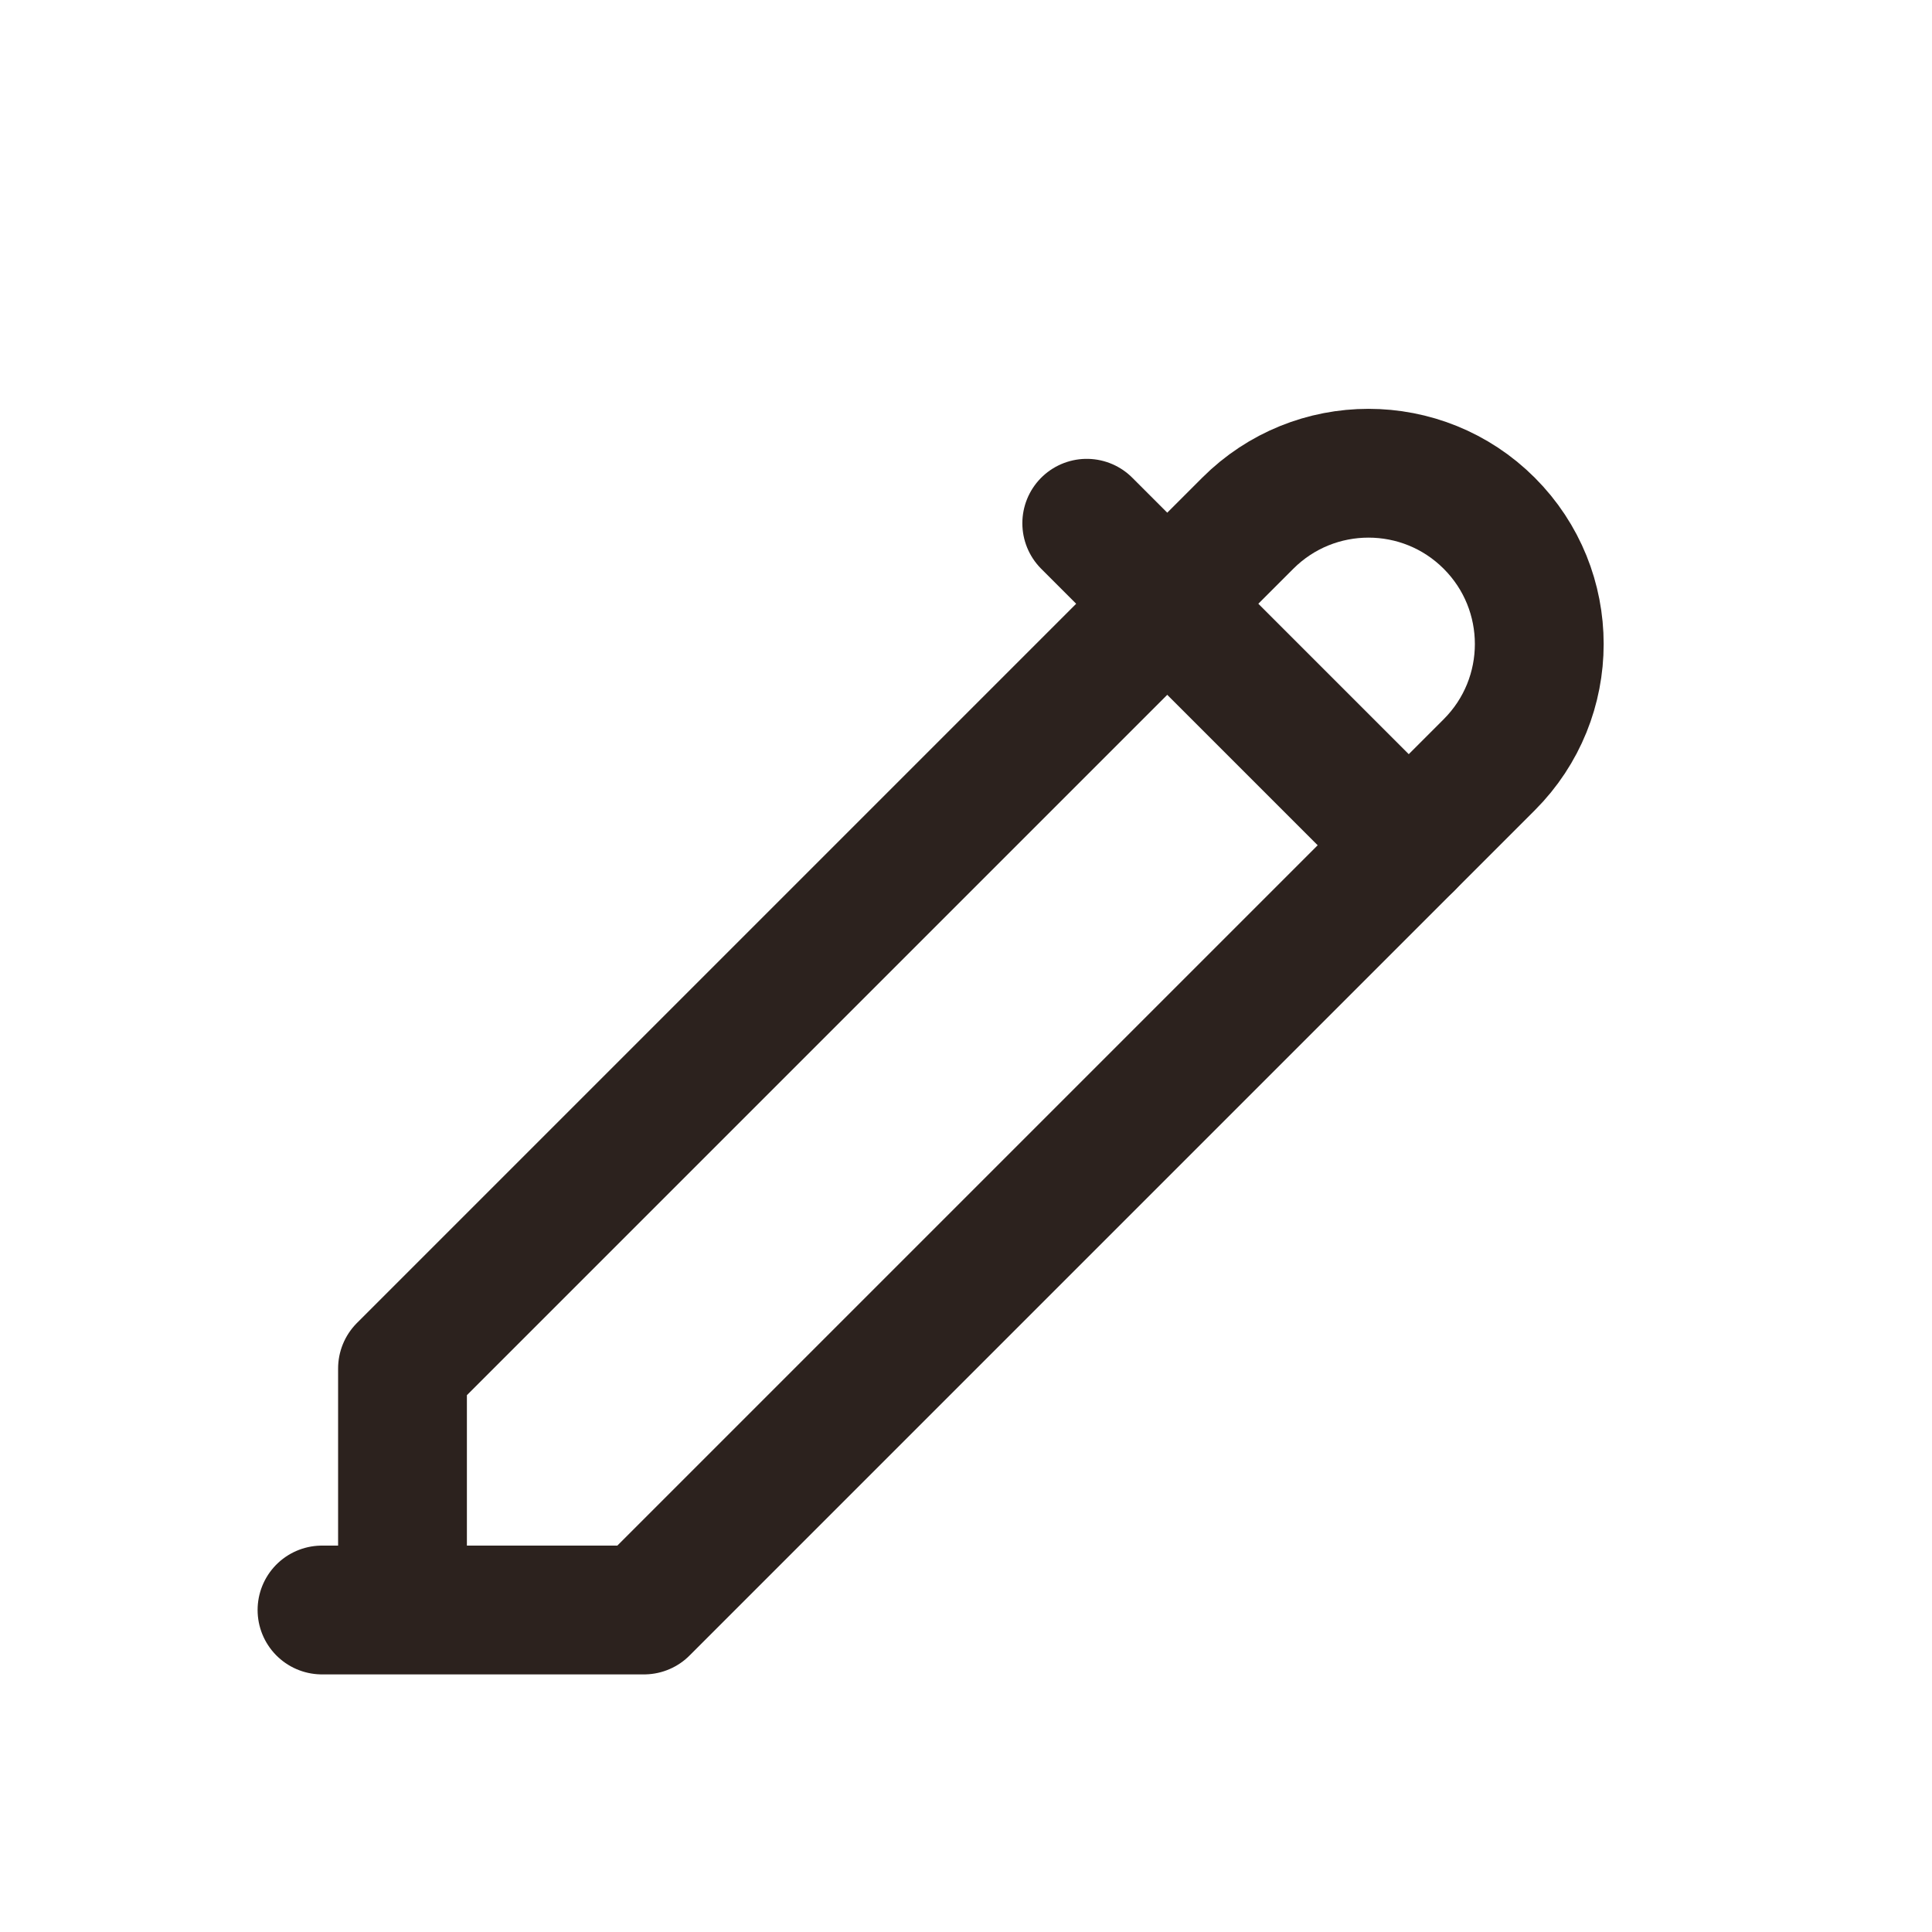
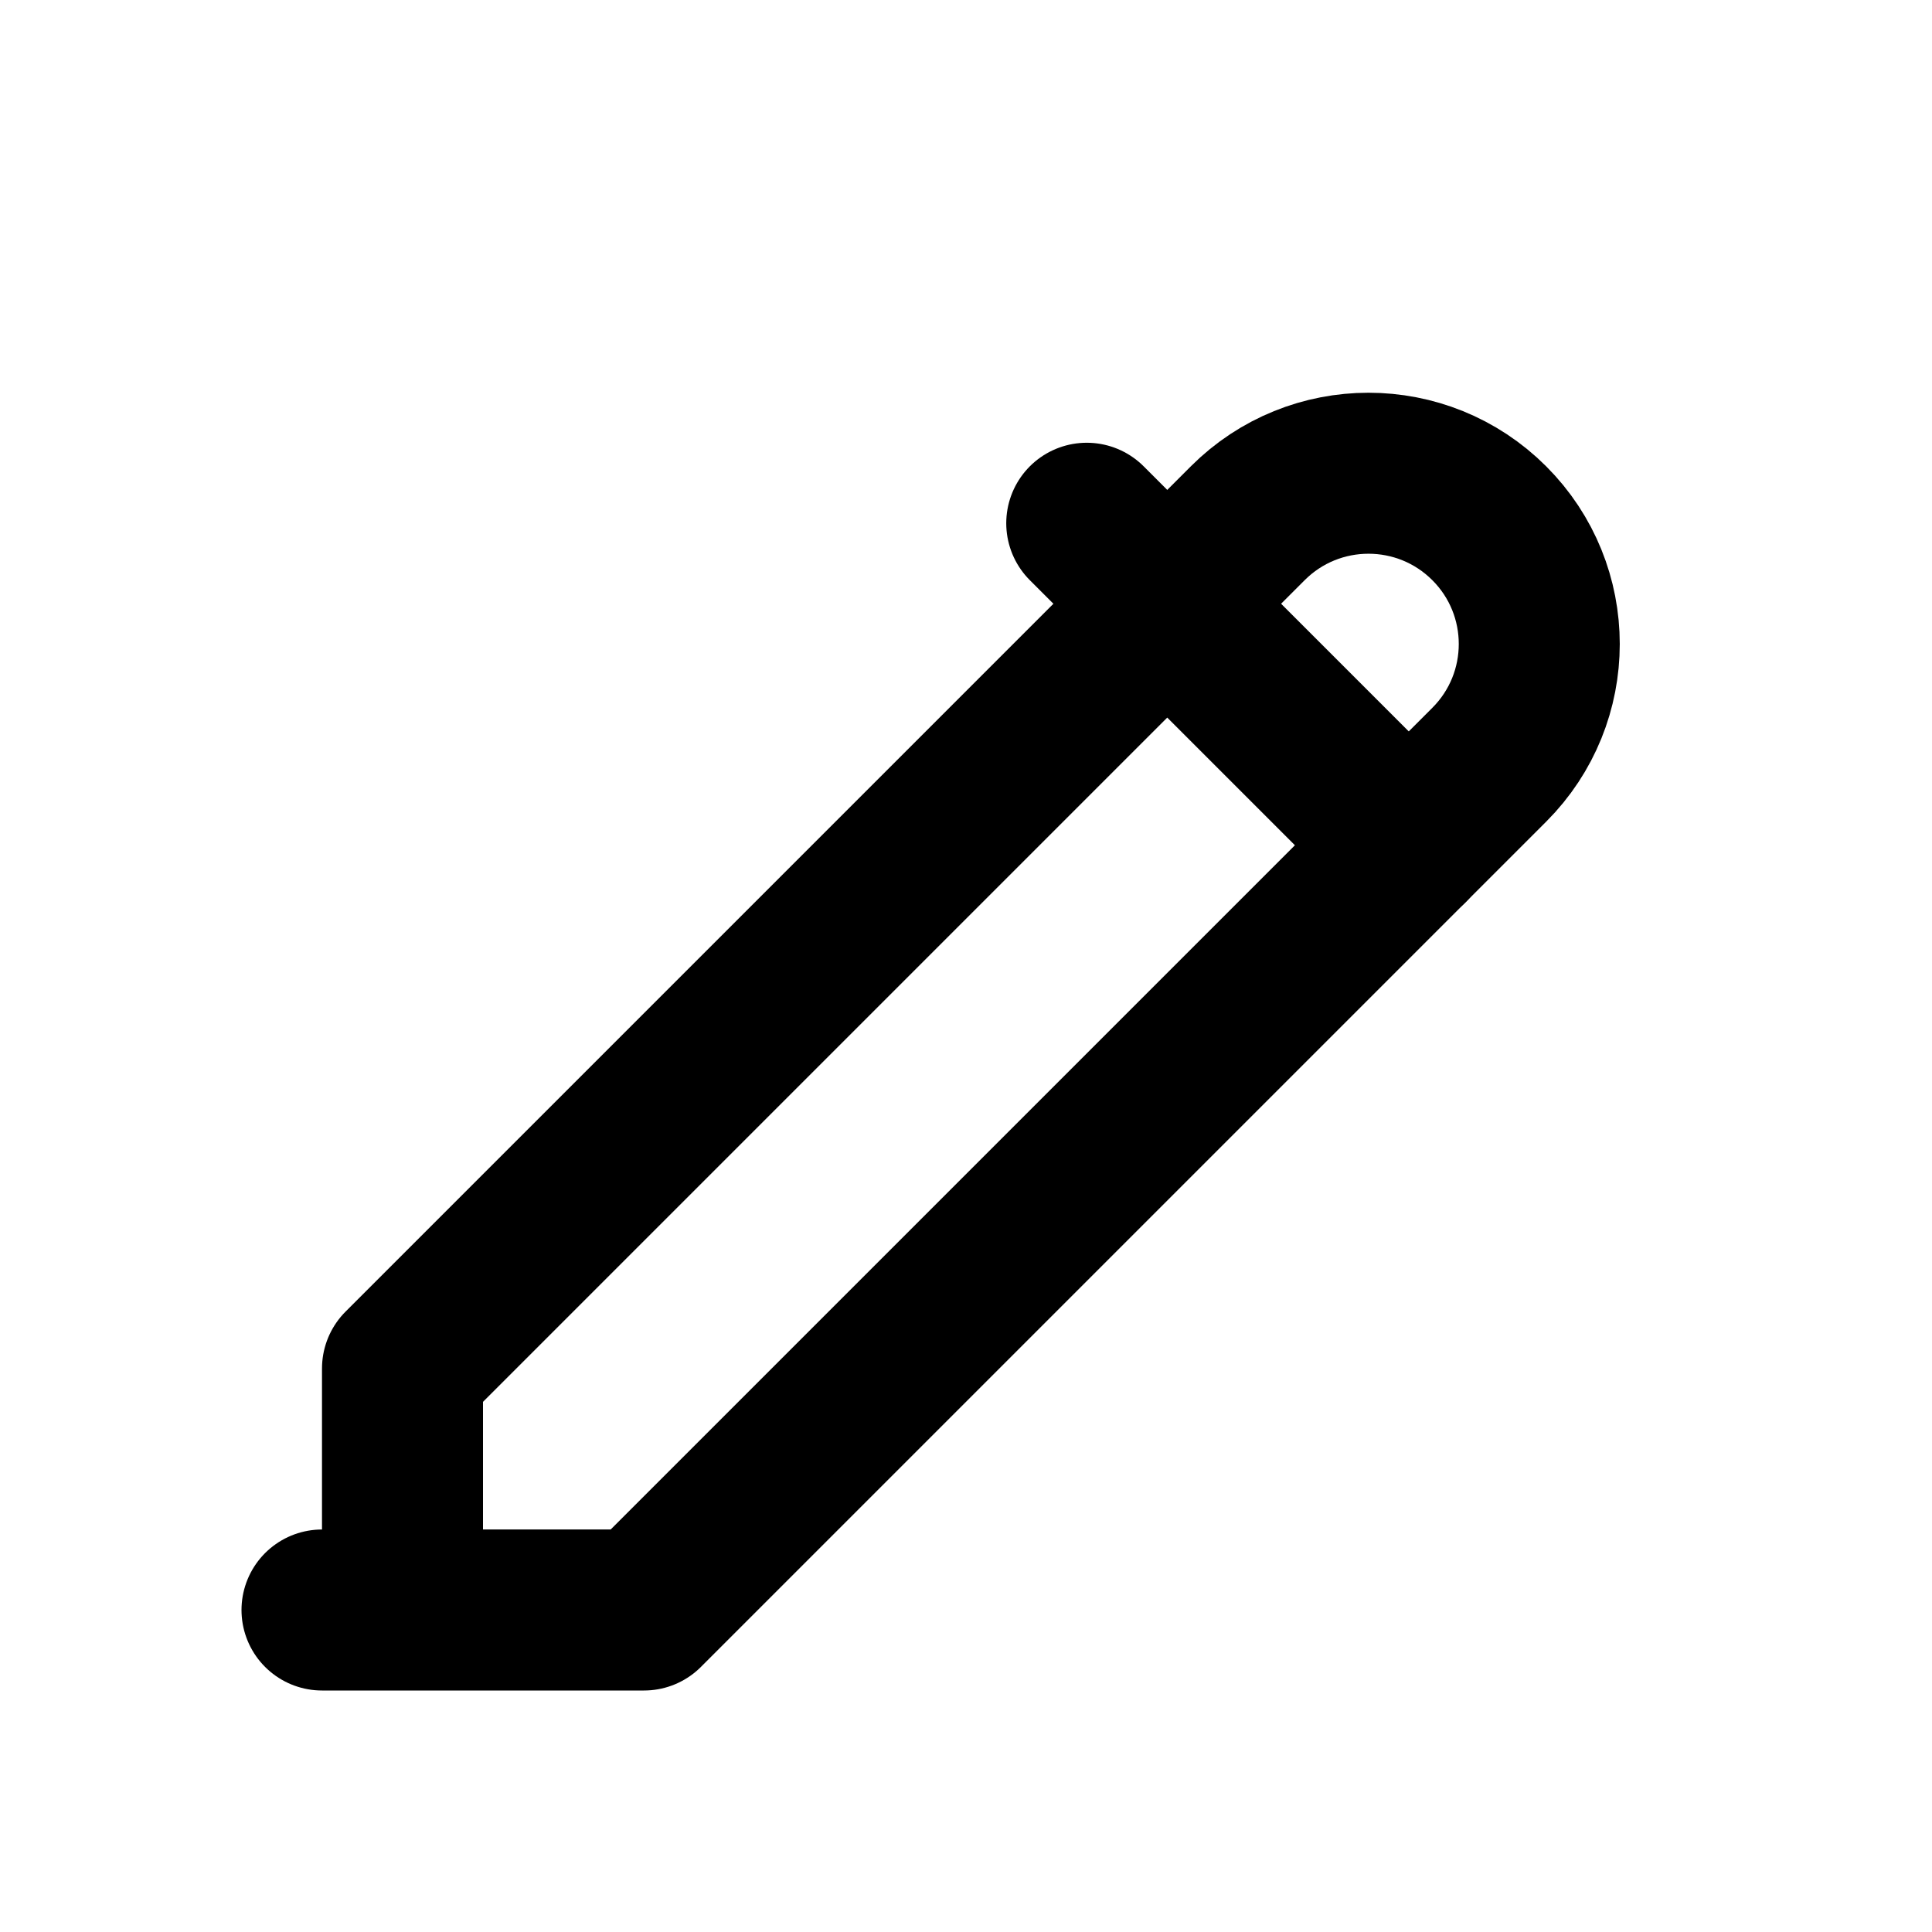
- <svg xmlns="http://www.w3.org/2000/svg" viewBox="0 0 24 24" width="24" height="24" fill="none" stroke="#2C221E" stroke-width="1.6" stroke-linecap="round" stroke-linejoin="round">
+ <svg xmlns="http://www.w3.org/2000/svg" viewBox="0 0 24 24" width="24" height="24" fill="none" stroke="currentColor" stroke-width="2" stroke-linecap="round" stroke-linejoin="round">
  <path d="M4 20h4L18.5 9.5a2.1 2.1 0 0 0-3-3L5 17v3Z" />
  <path d="M13.5 6.5l4 4" />
</svg>
